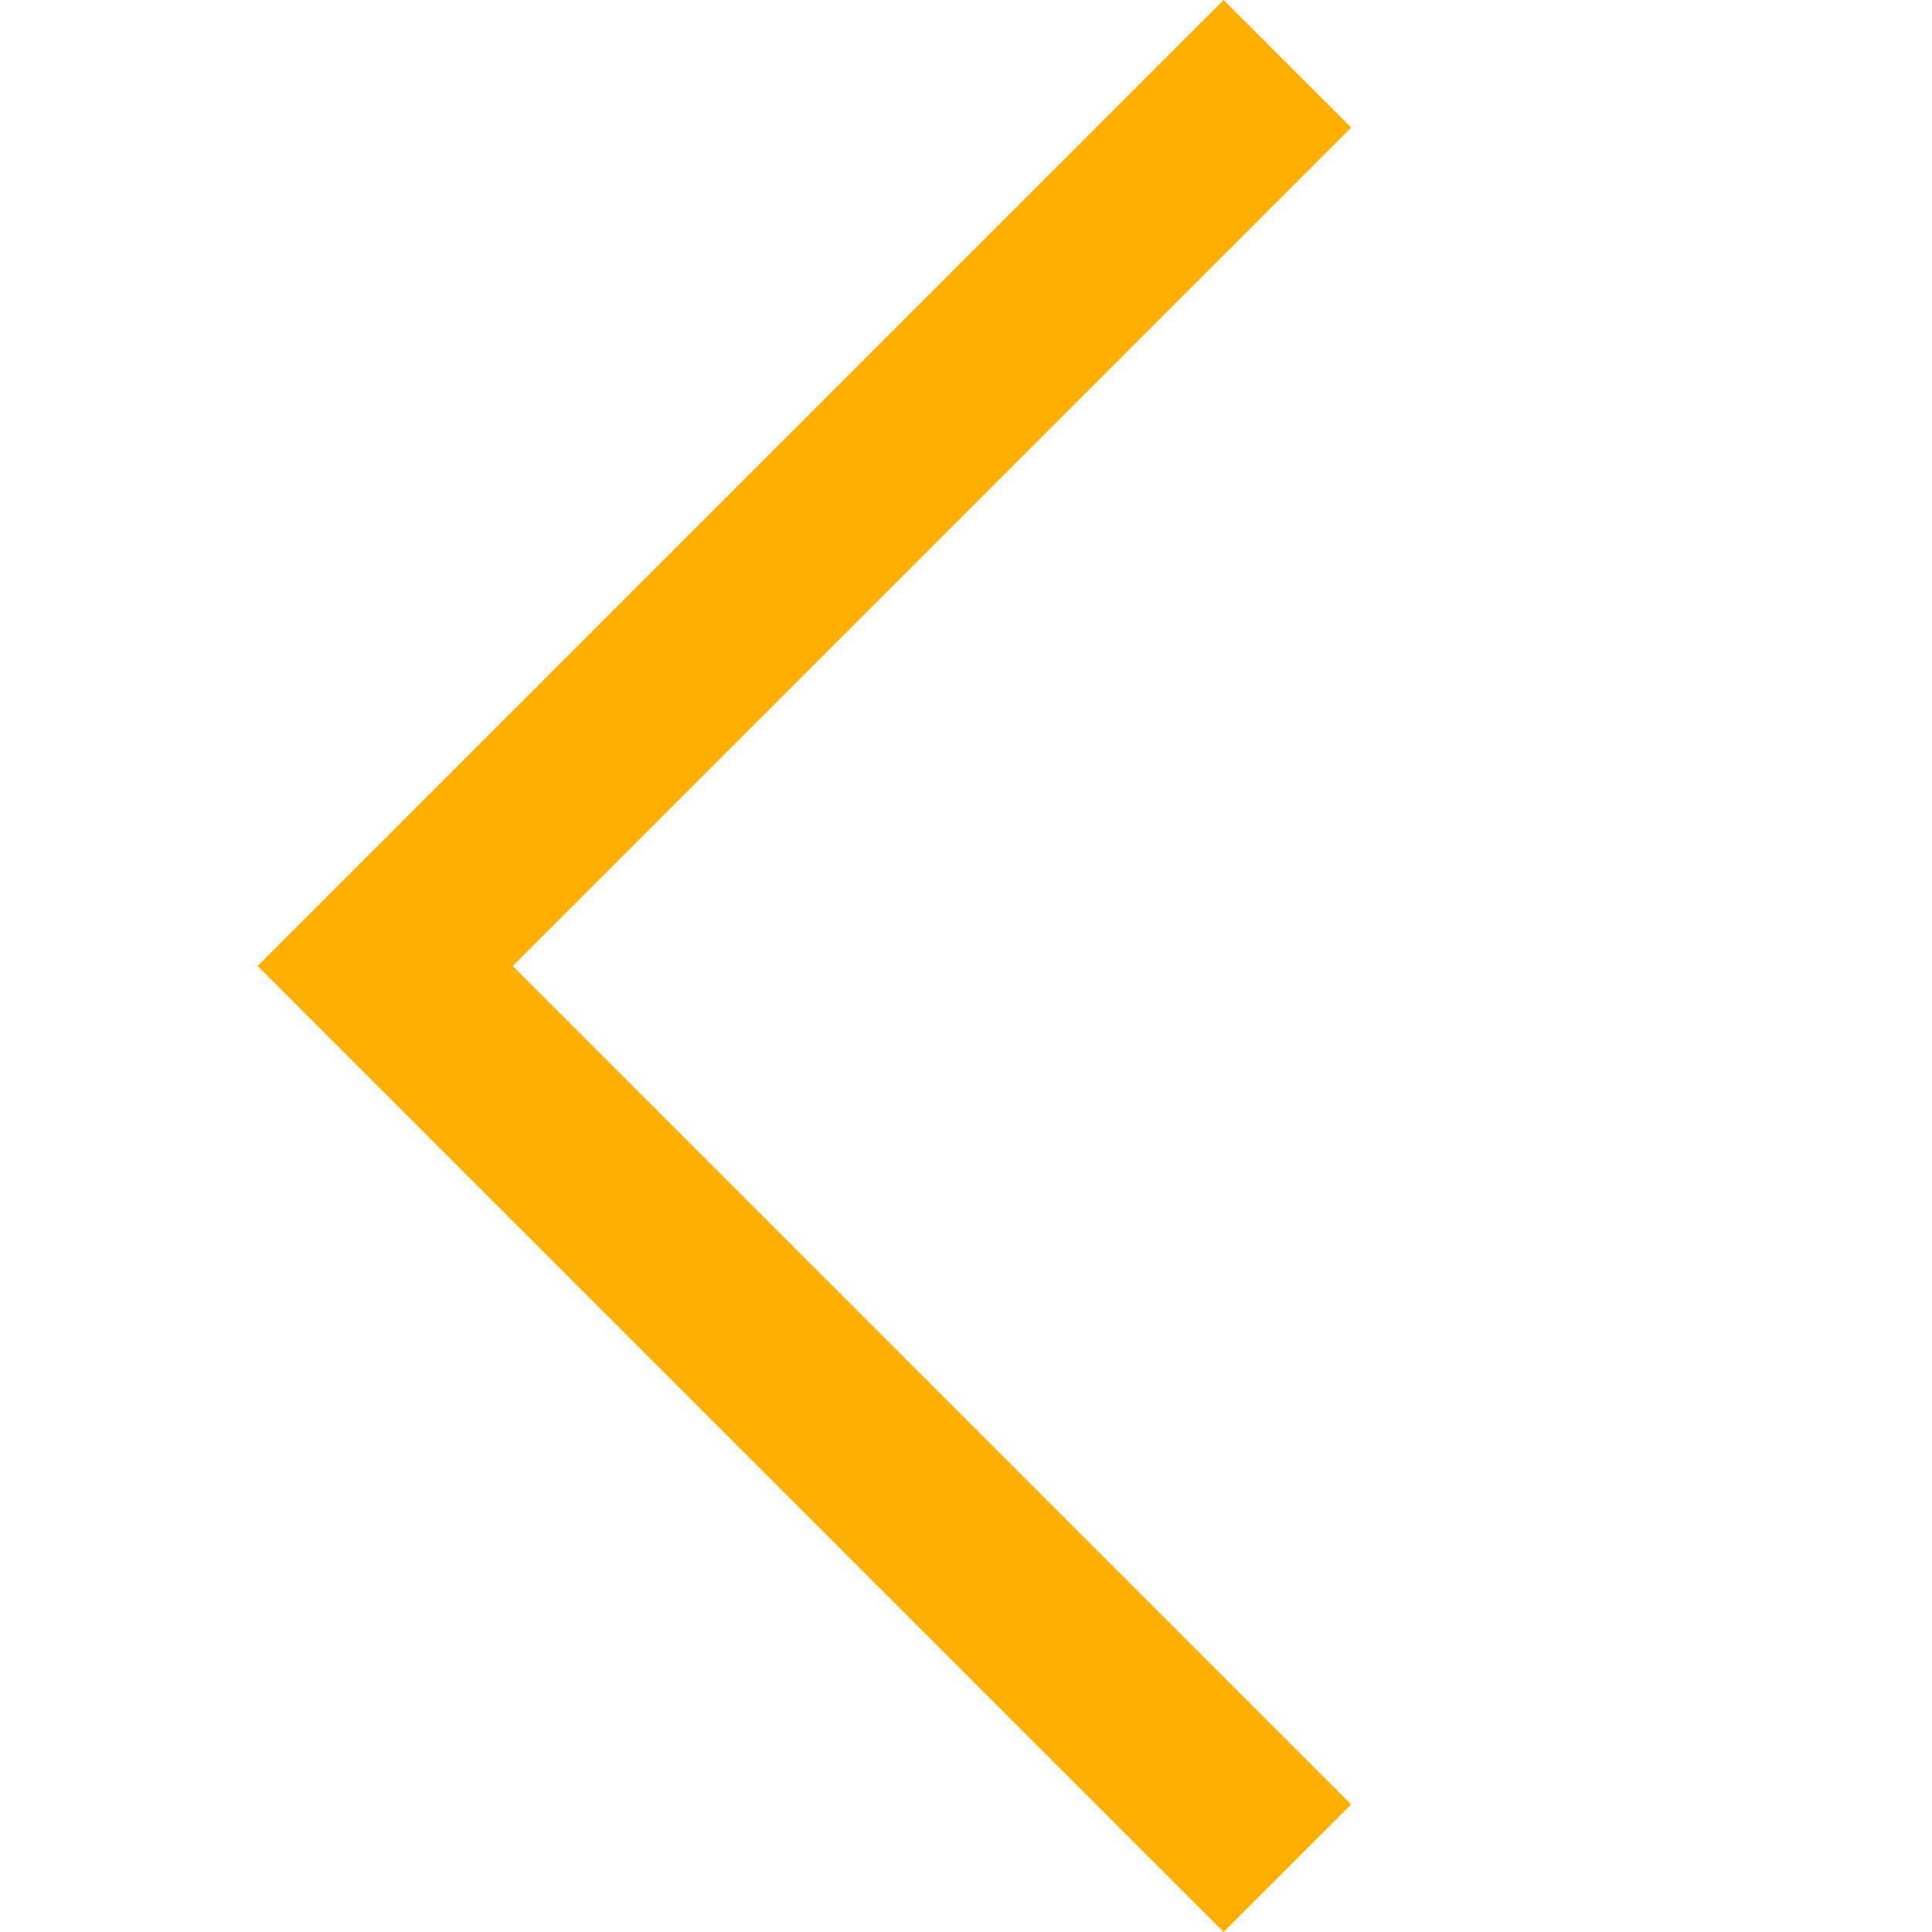
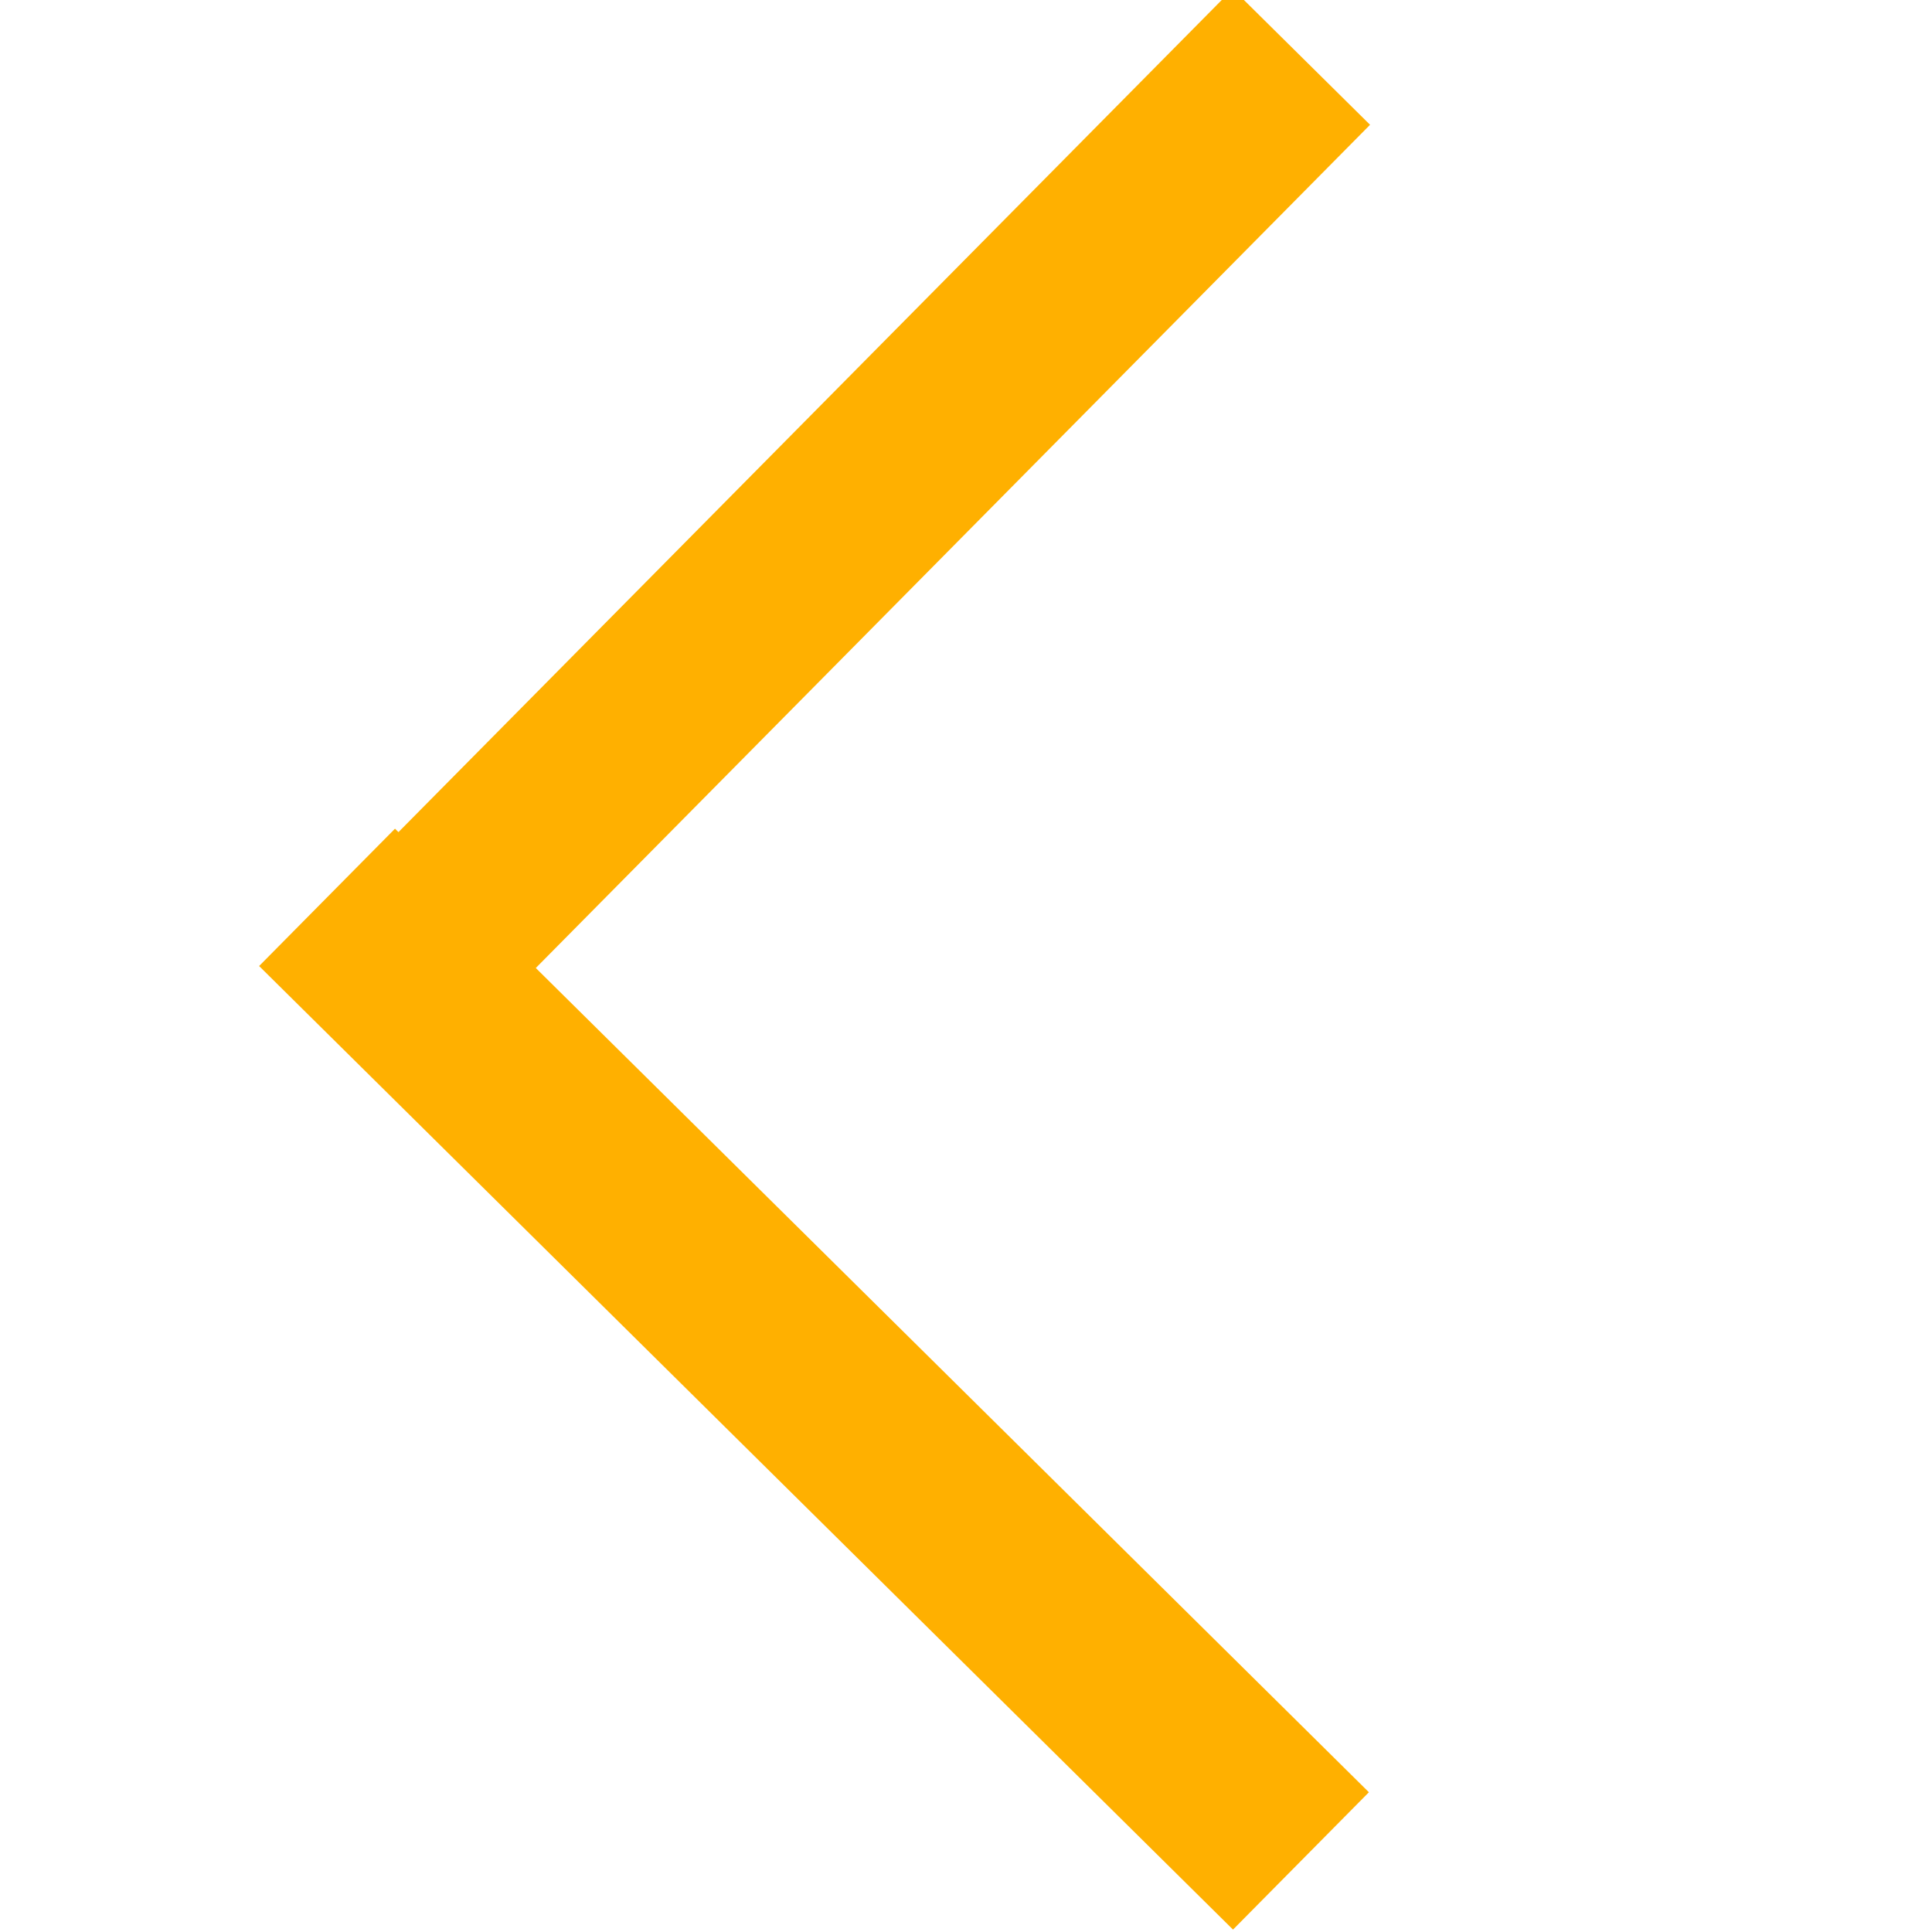
<svg xmlns="http://www.w3.org/2000/svg" width="30" height="30" viewBox="0 0 30 30" fill="none">
-   <path d="M20.981 1.981L19 0L5.981 13.019L4 15L5.981 16.981L19 30L20.981 28.019L7.962 15L20.981 1.981Z" fill="#FFB000" />
+   <line x1="2.75" x2="24" y1="14" y2="15" stroke="#FFB000" stroke-width="3" transform="rotate(42,4,17)" />
+   <line x1="2.75" x2="24" y1="14" y2="15" stroke="#FFB000" stroke-width="3" transform="rotate(312,6.25,12.2)" />
</svg>
